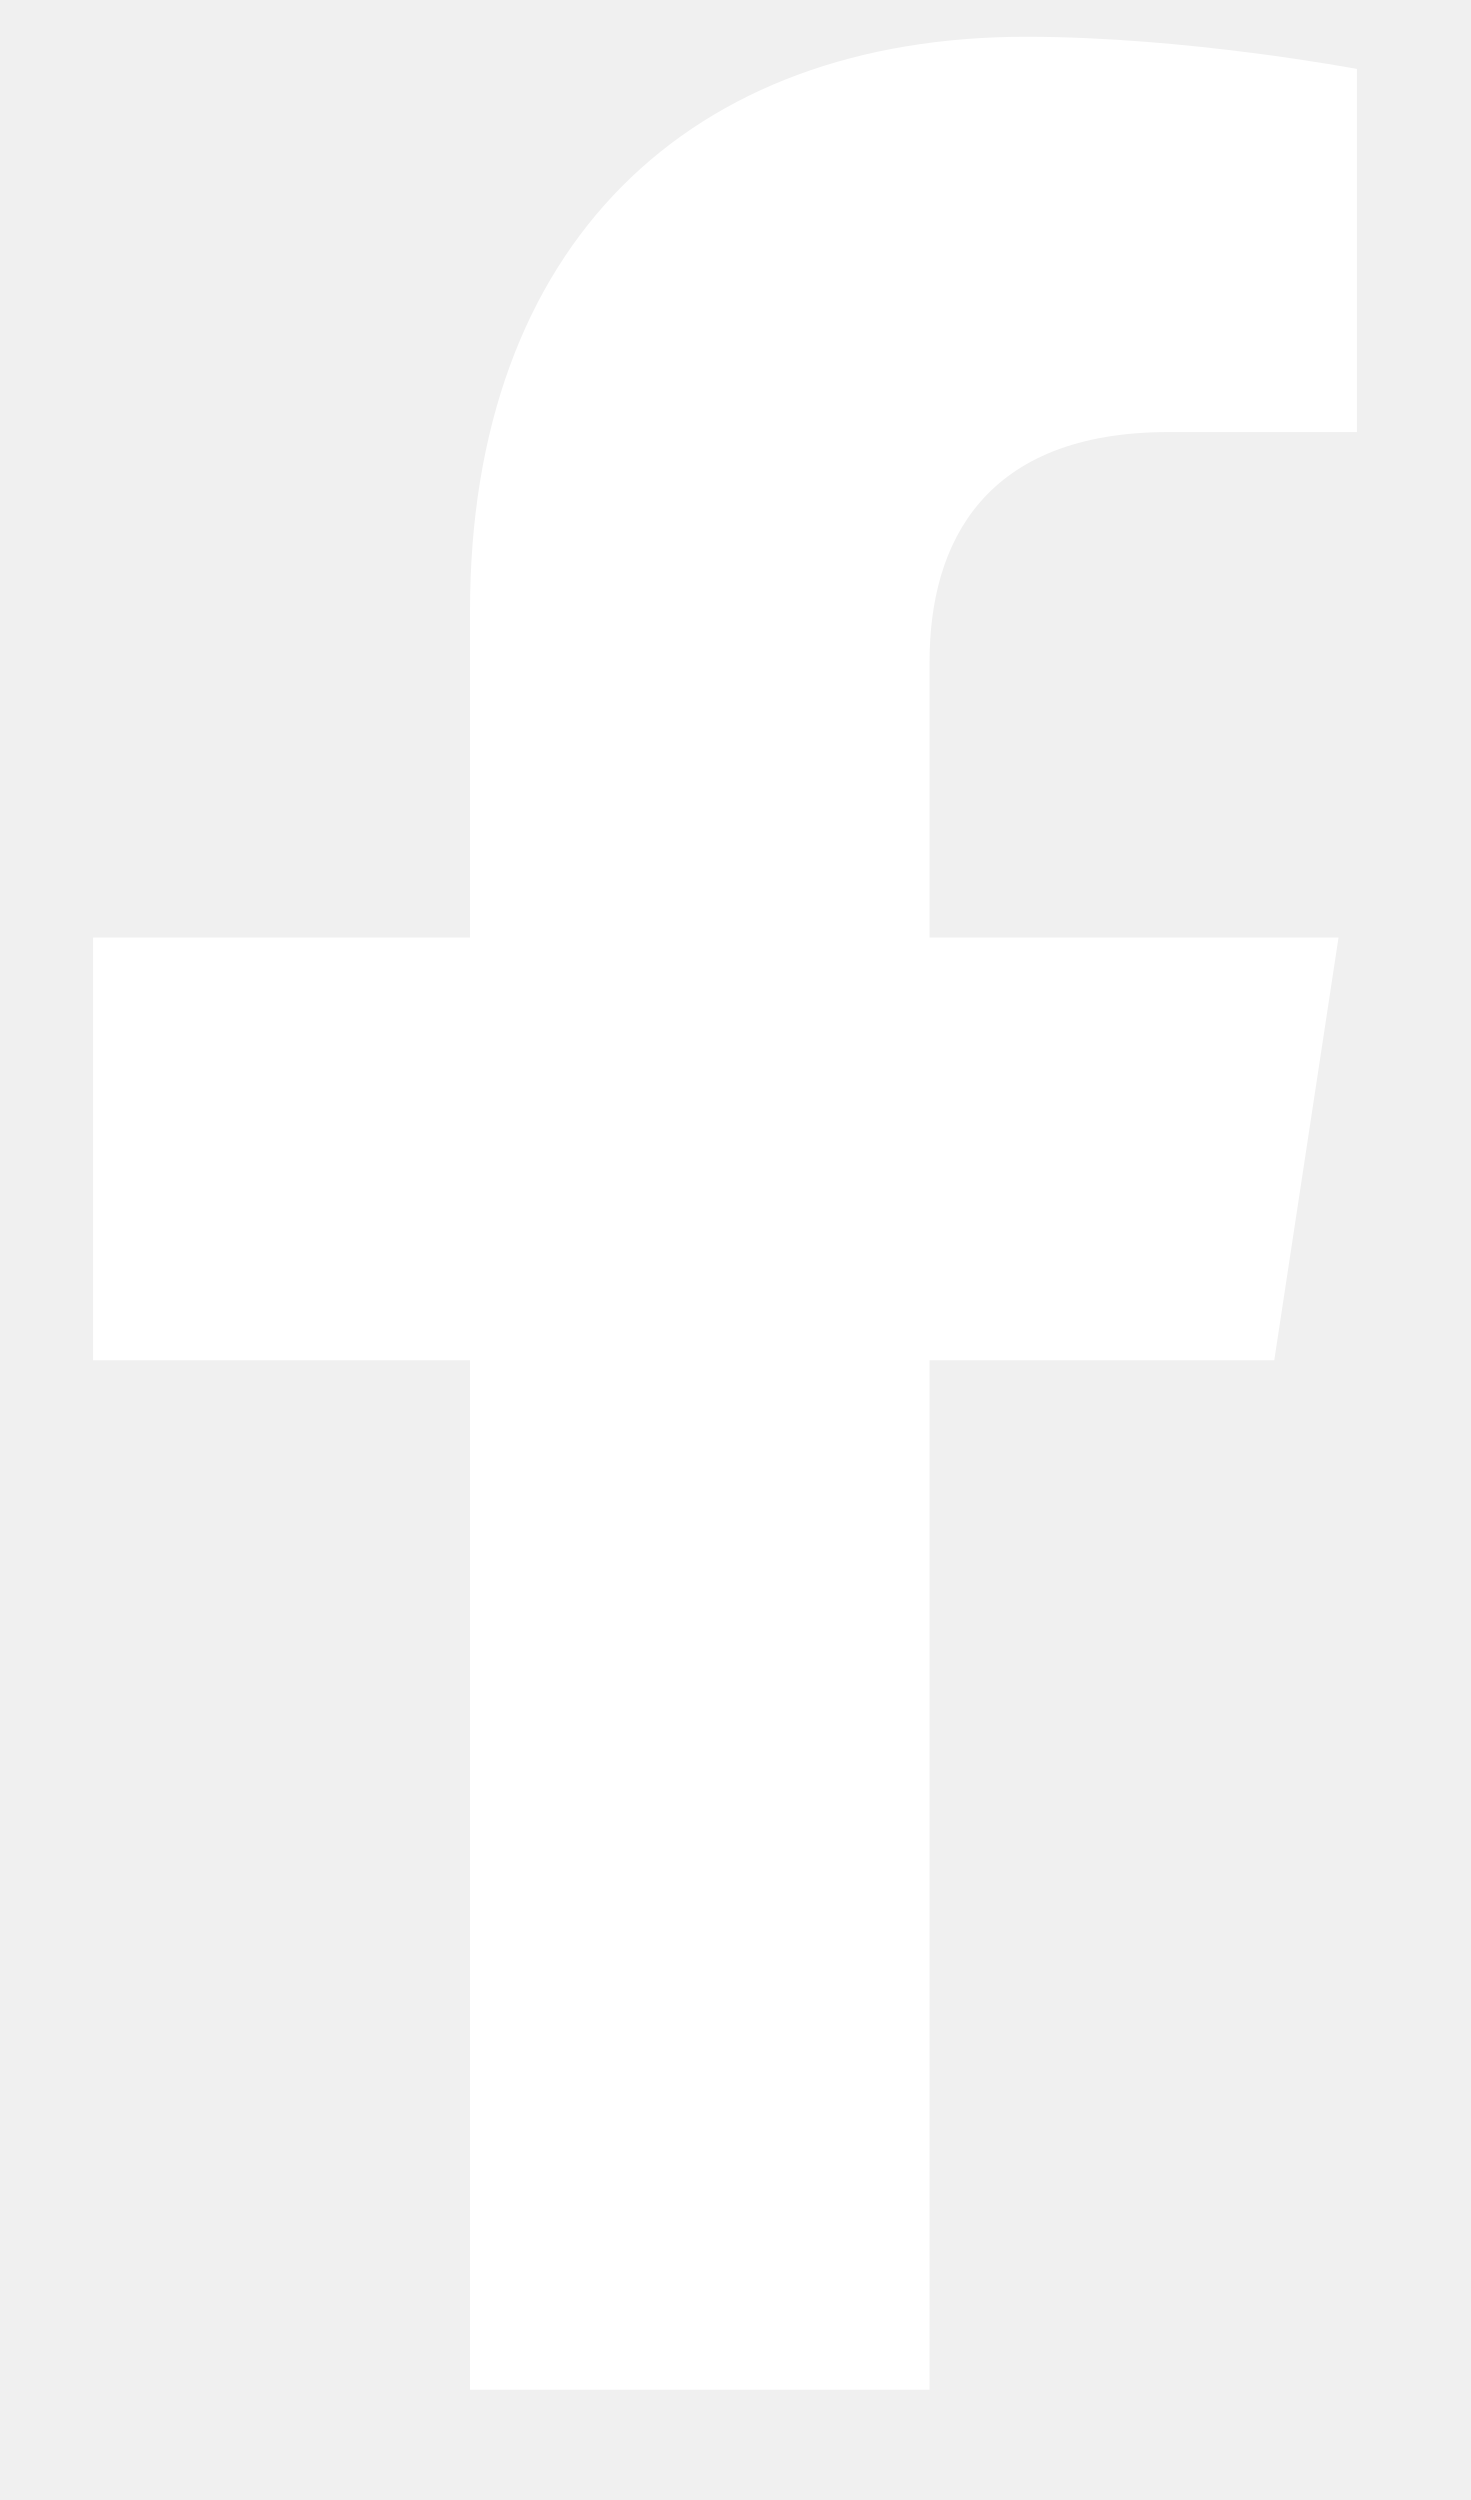
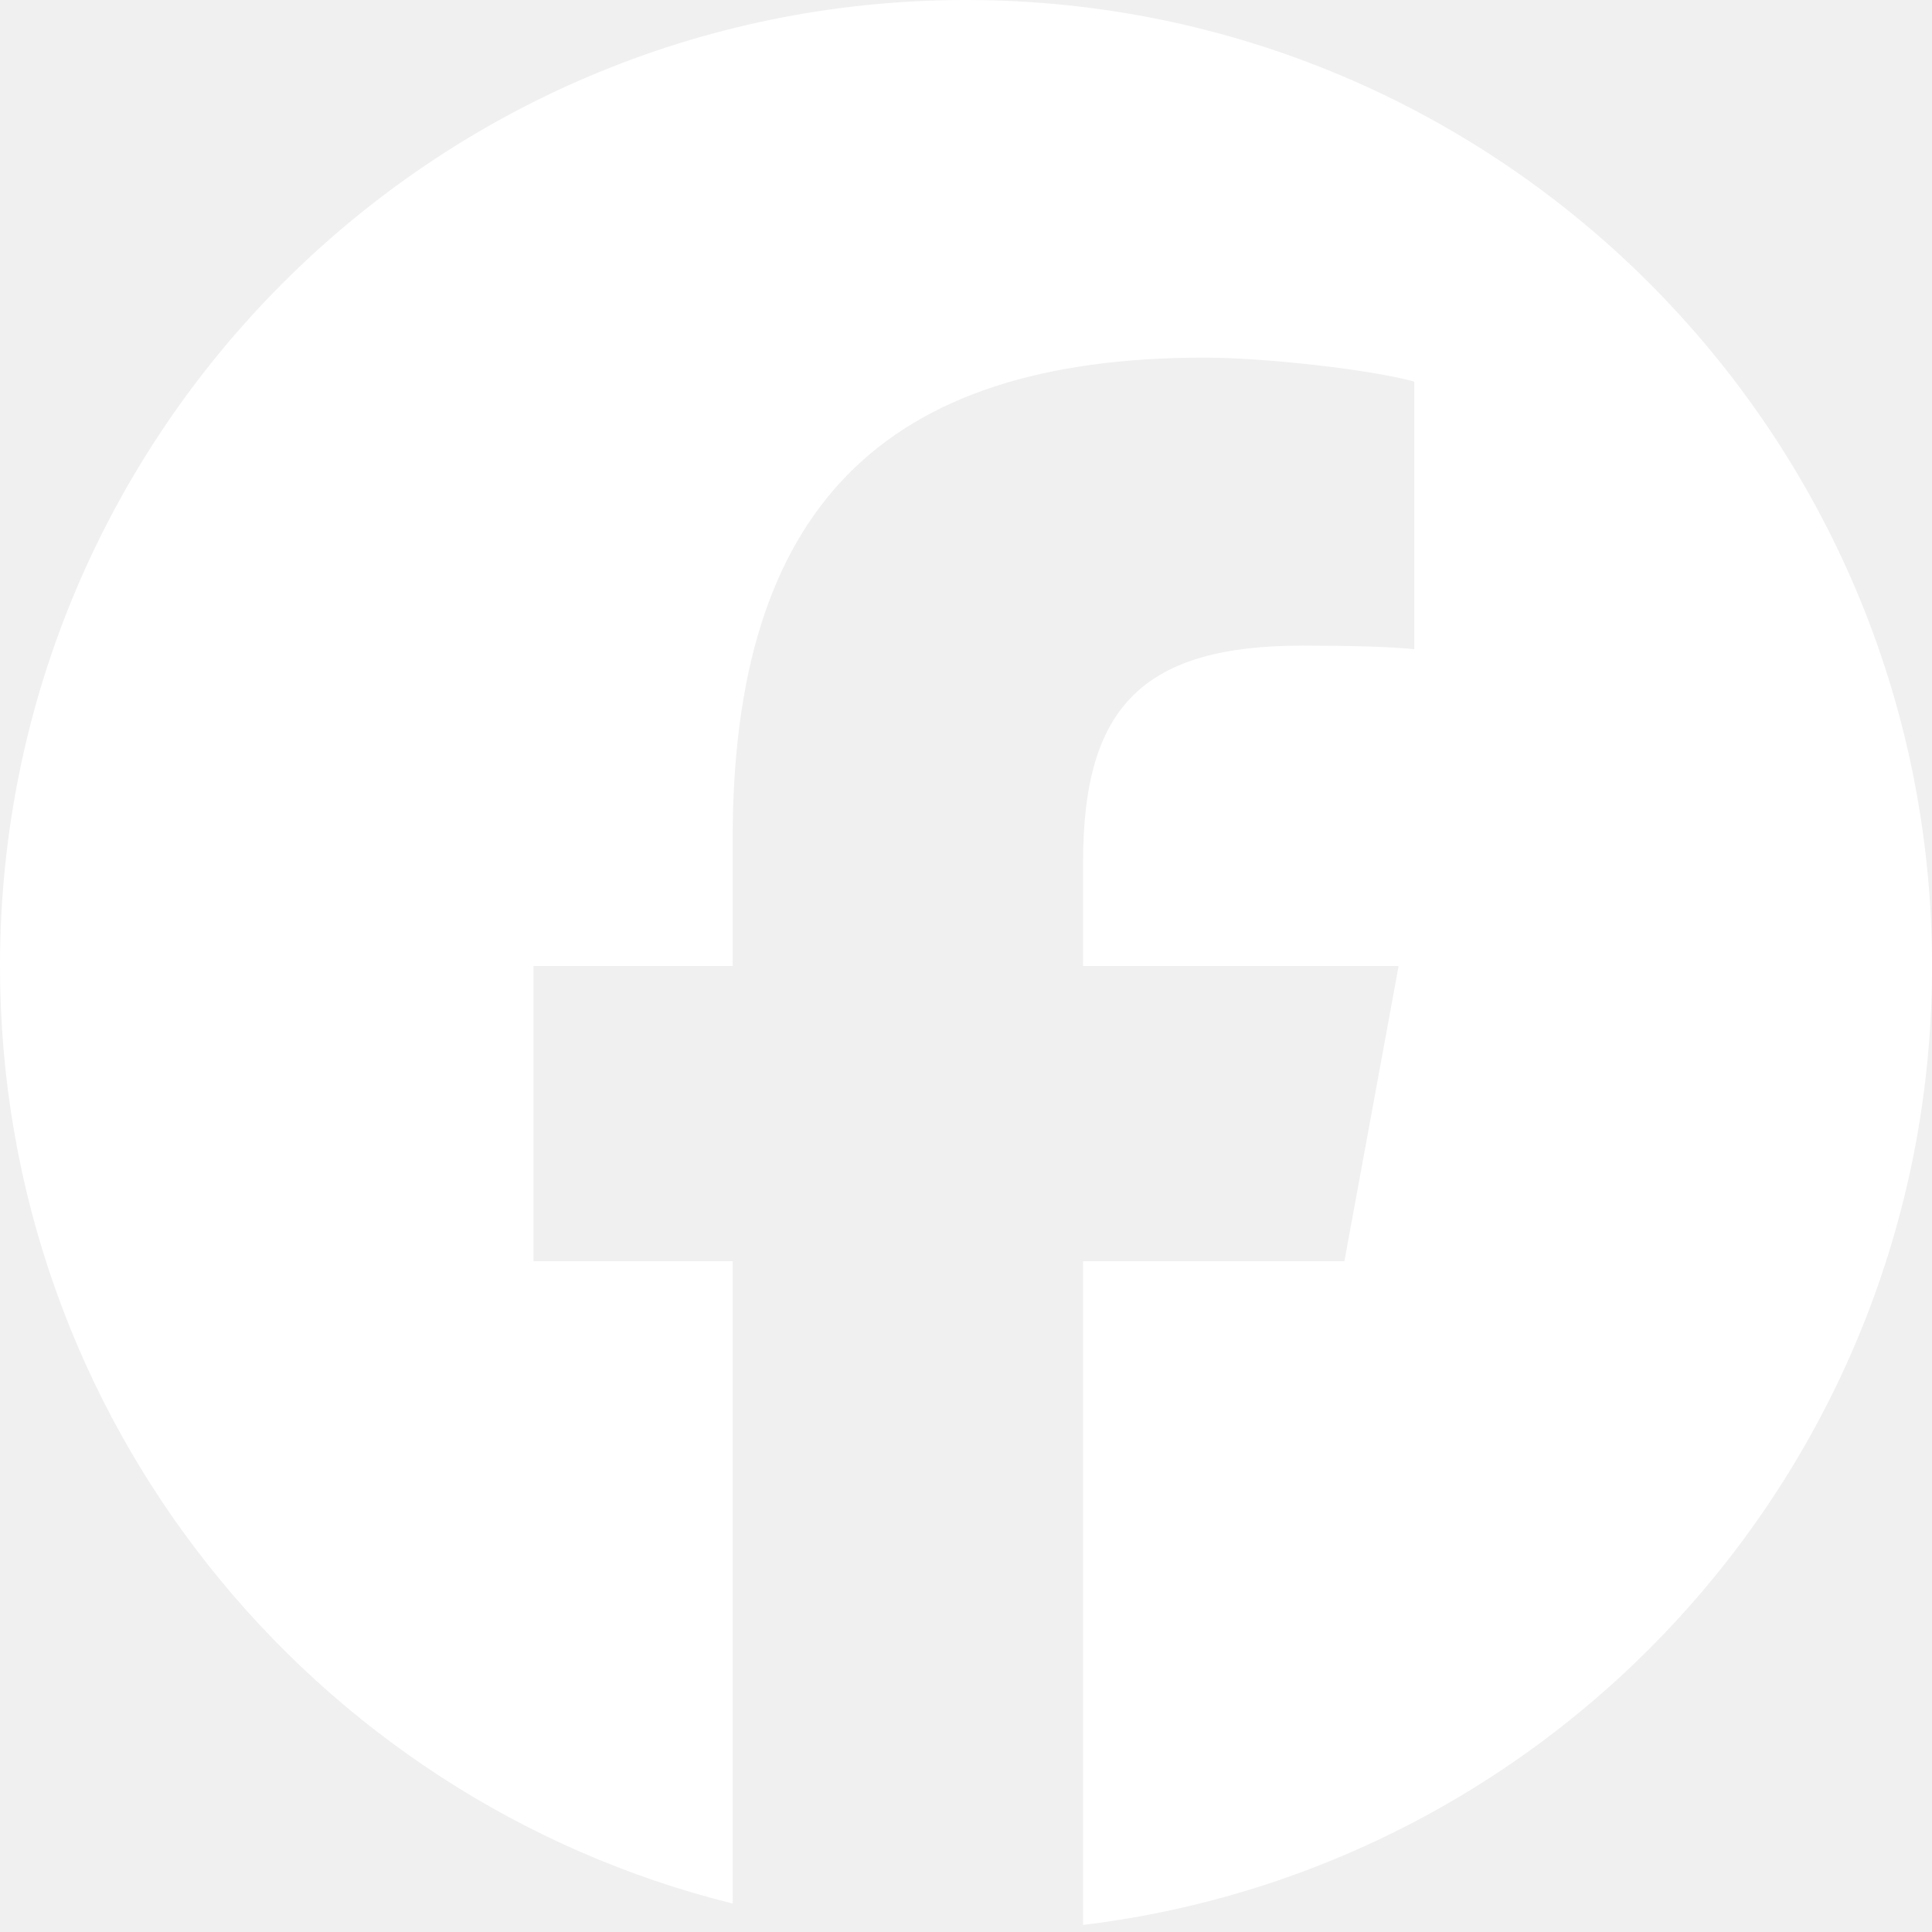
- <svg xmlns="http://www.w3.org/2000/svg" width="10" height="17" viewBox="0 0 10 17" fill="none">
-   <path d="M8.665 9.25H6.321V16.25H3.196V9.25H0.633V6.375H3.196V4.156C3.196 1.656 4.696 0.25 6.977 0.25C8.071 0.25 9.227 0.469 9.227 0.469V2.938H7.946C6.696 2.938 6.321 3.688 6.321 4.5V6.375H9.102L8.665 9.25Z" fill="#fff" />
+ <svg xmlns="http://www.w3.org/2000/svg" width="48" height="48" viewBox="0 0 48 48" fill="none">
+   <g clip-path="url(#clip0_17_61)">
+     <path d="M24 0C10.745 0 0 10.745 0 24C0 35.255 7.749 44.7 18.203 47.293V31.334H13.254V24H18.203V20.84C18.203 12.671 21.899 8.885 29.919 8.885C31.44 8.885 34.064 9.183 35.137 9.481V16.129C34.571 16.069 33.587 16.04 32.364 16.04C28.429 16.04 26.909 17.531 26.909 21.406V24H34.748L33.401 31.334H26.909V47.824C38.793 46.389 48.001 36.271 48.001 24C48 10.745 37.255 0 24 0Z" fill="white" />
+   </g>
+   <defs>
+     <clipPath id="clip0_17_61">
+       <rect width="48" height="48" fill="white" />
+     </clipPath>
+   </defs>
</svg>
